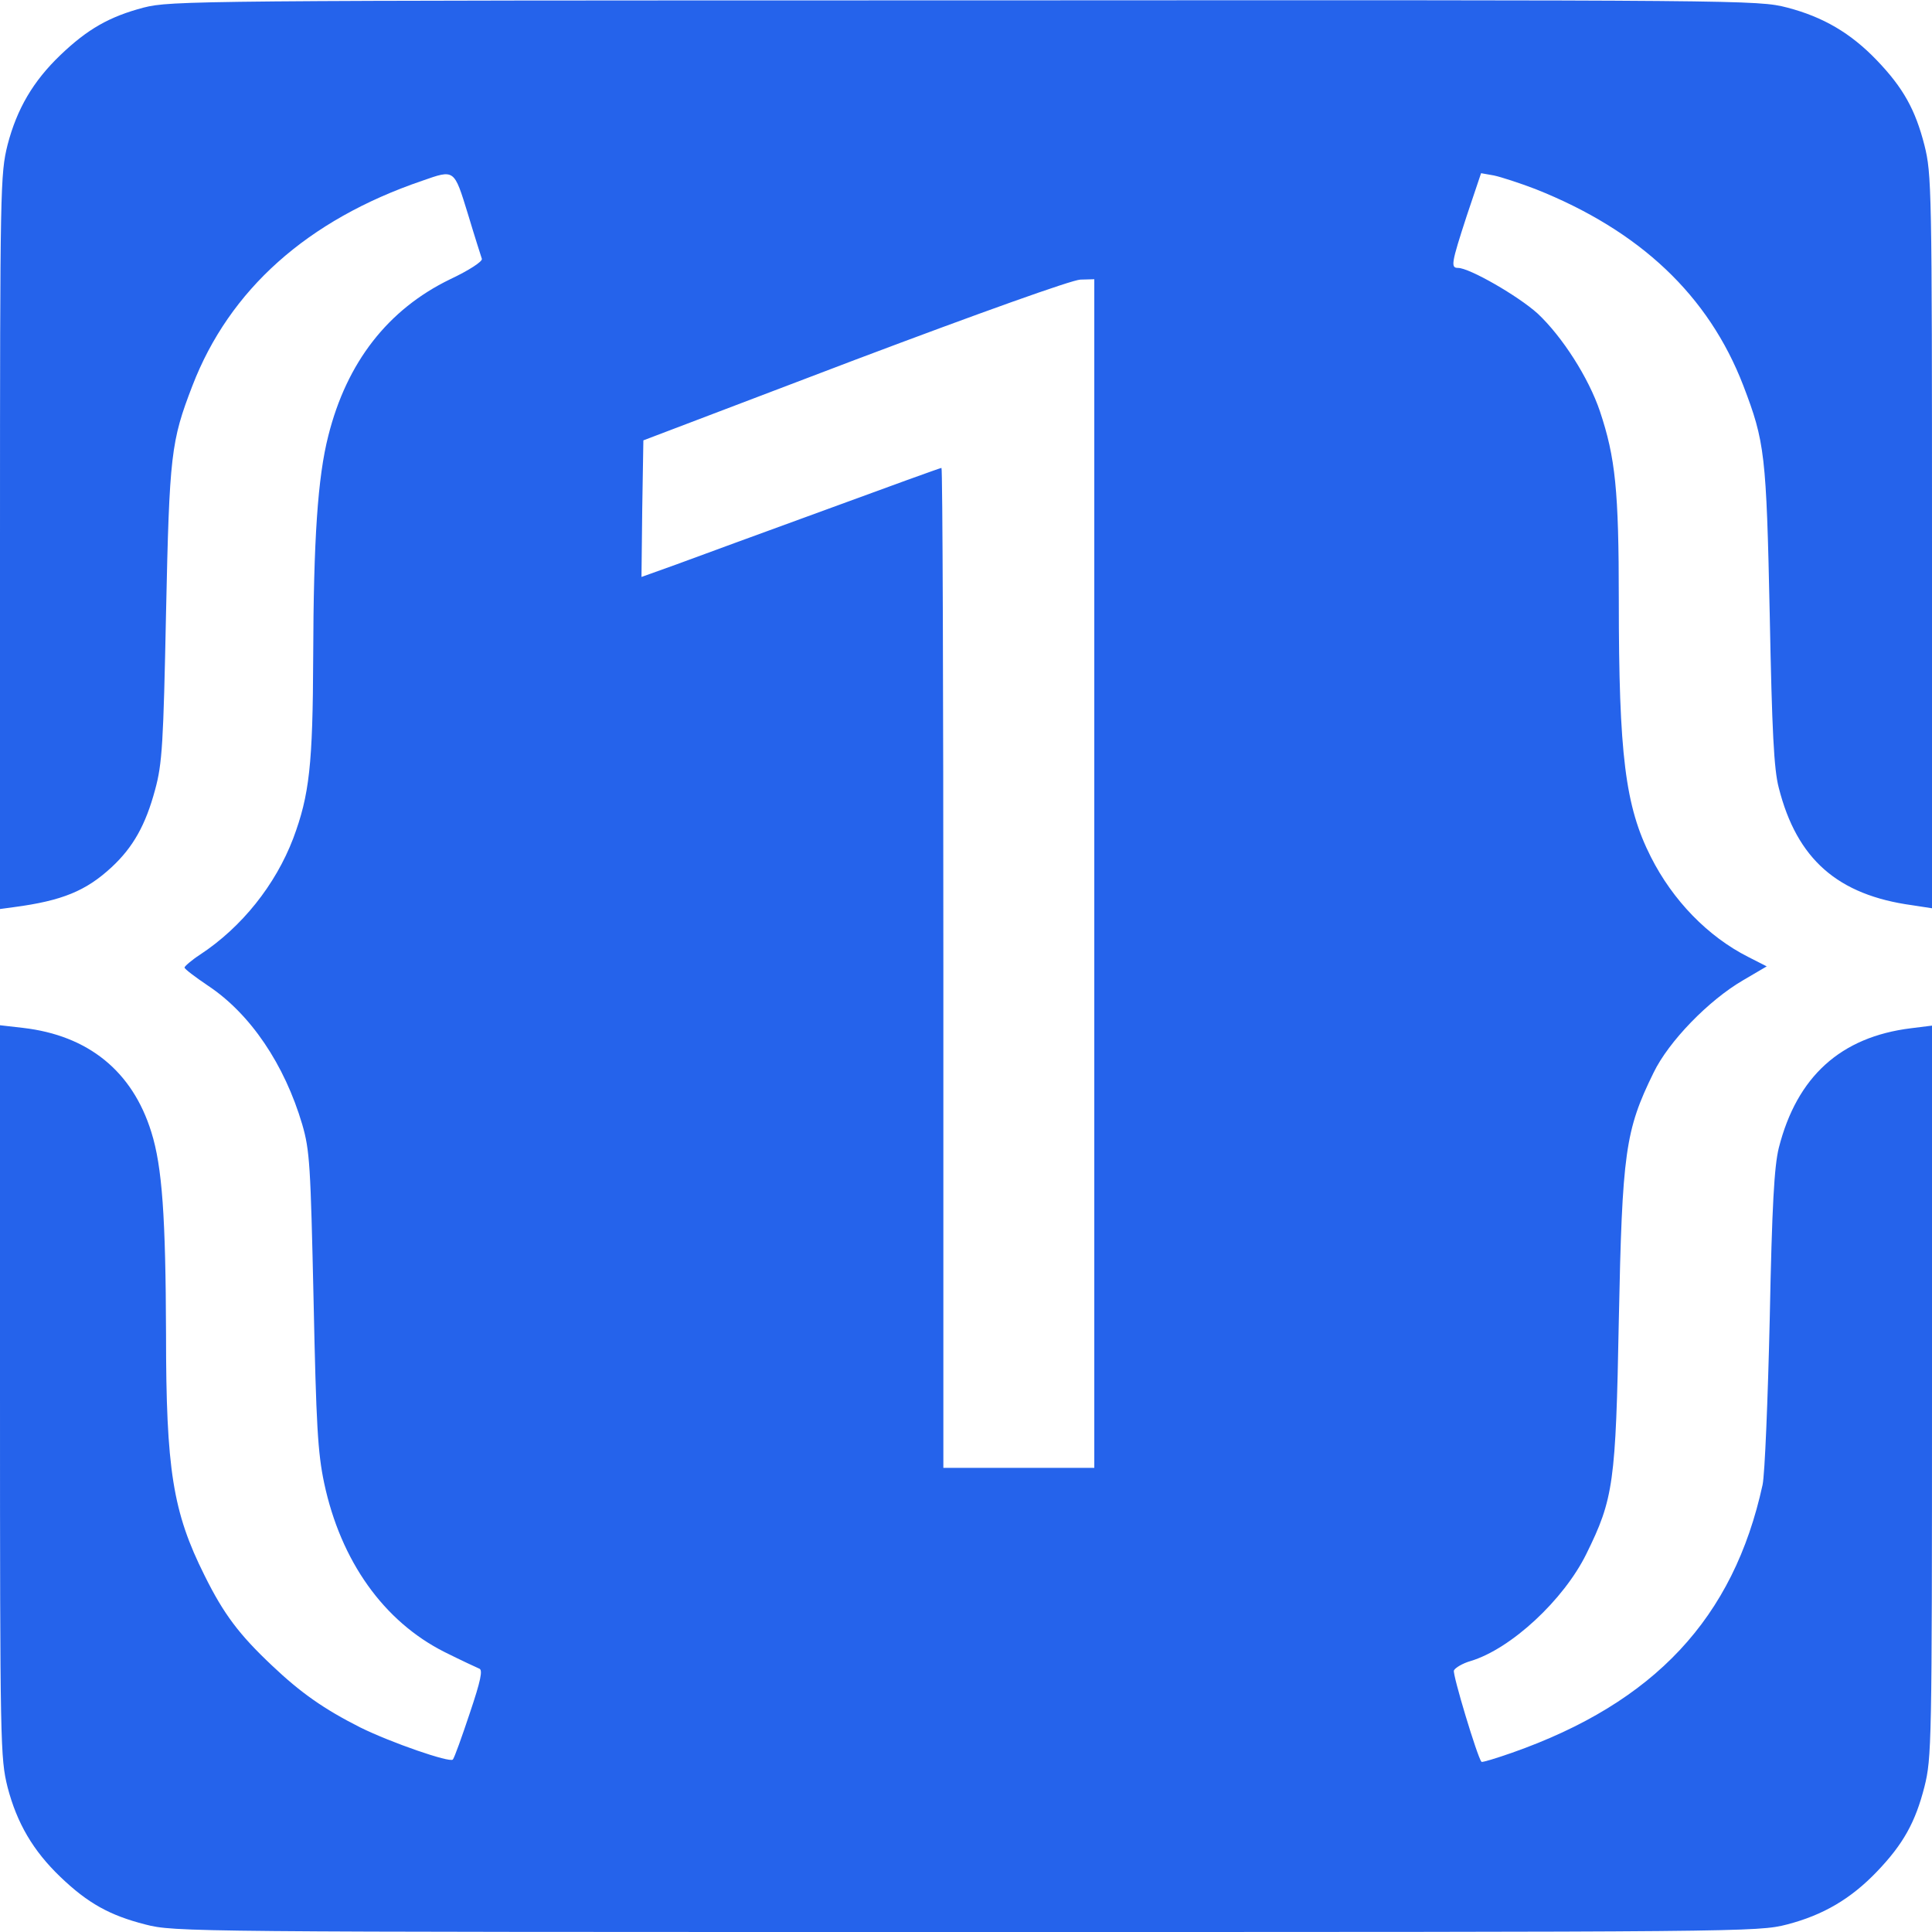
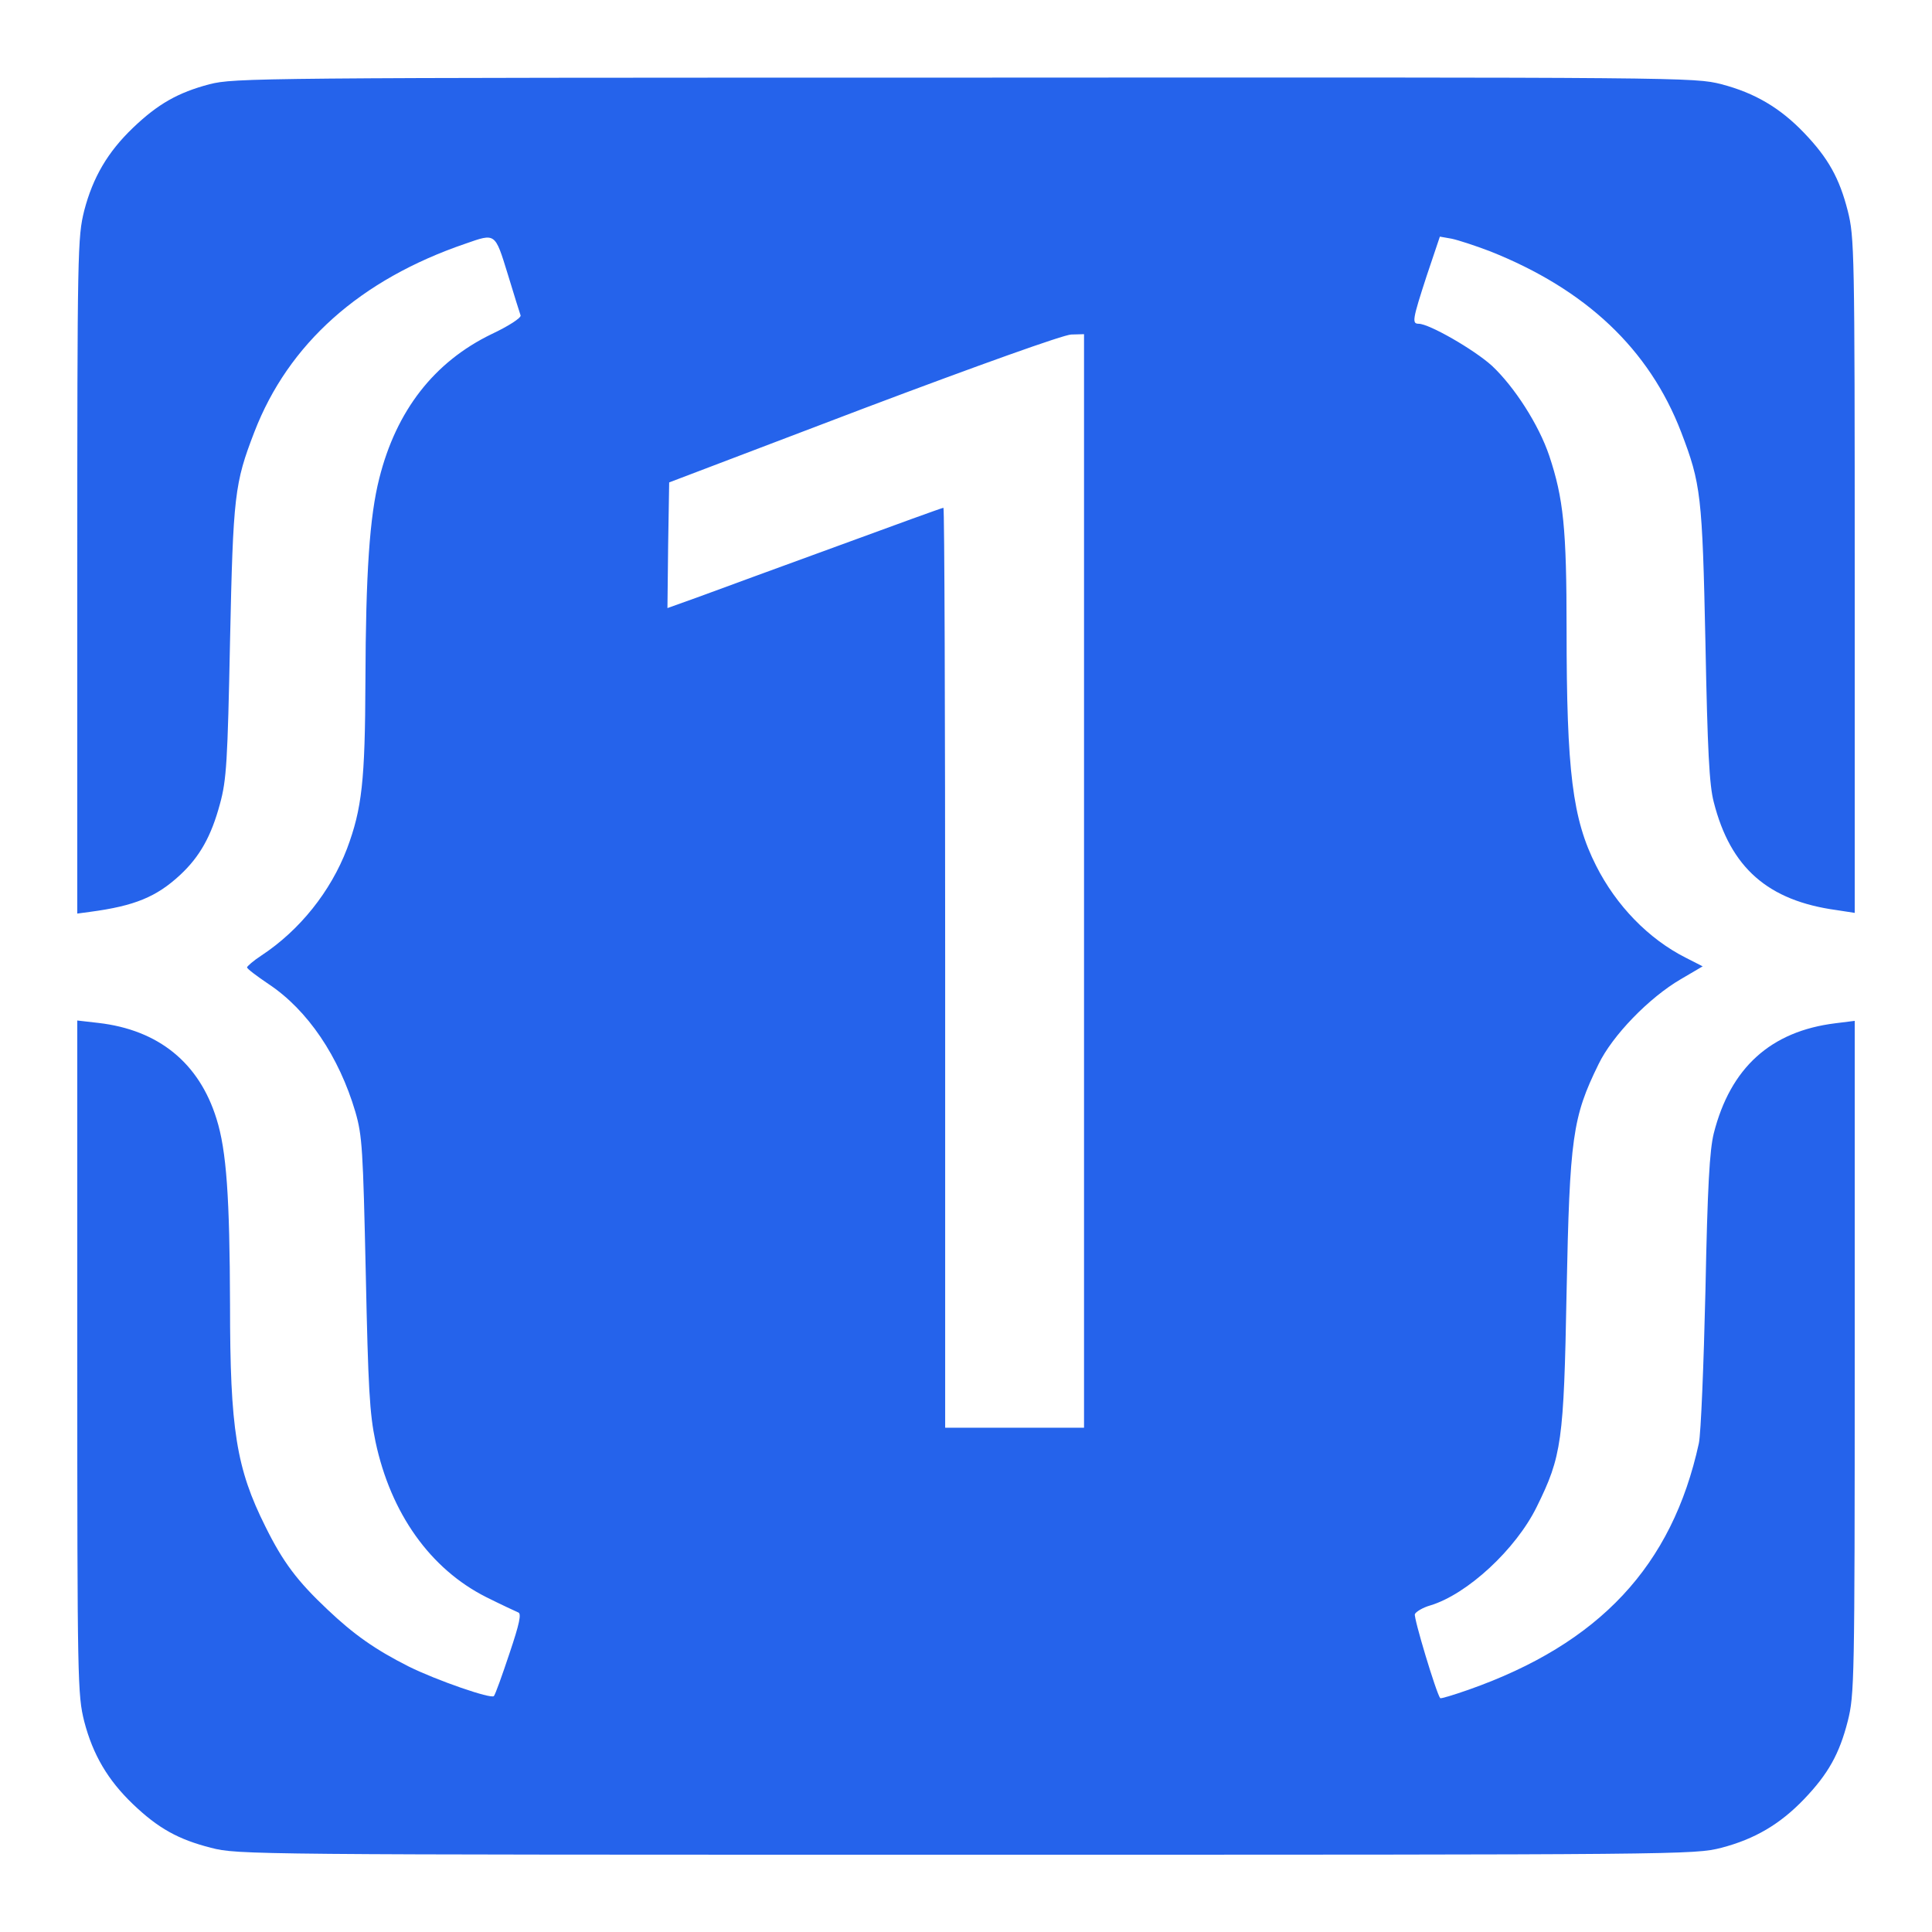
- <svg xmlns="http://www.w3.org/2000/svg" width="48" height="48" class="block h-9 w-auto" version="1.0" viewBox="0 0 512 512">
-   <path fill="#2563eb" d="M38.1 2C29 4.4 23.2 7.7 16 14.6S4.5 28.8 2 38.4C.1 46.1 0 49.3 0 143.6v97.3l3.7-.5c12.8-1.7 19.1-4.3 25.9-10.6 5.7-5.3 9-11.2 11.5-20.5 1.9-6.9 2.2-12.3 2.9-46.8.9-42.2 1.3-45.5 7-60.3 9.8-25.4 30.4-43.9 60.9-54.3 8.6-3 8.4-3.2 12.1 8.8 1.8 6 3.5 11.3 3.7 11.9.2.7-3.5 3.1-8.4 5.4-16.5 8-27.4 22-32.3 41.5-2.8 11-3.9 27.3-4 58.5-.1 28.7-1 36.7-5.3 48.2C73 234.5 64.1 245.7 53 253c-2.3 1.5-4.1 3.1-4.1 3.4 0 .4 2.8 2.5 6.2 4.8 11.3 7.5 20.3 20.9 25 36.8 2 6.9 2.2 10.8 3 46.5.7 33.2 1.1 40.4 2.8 48.5 4.4 20.7 15.8 36.7 31.9 44.8 4.4 2.2 8.5 4.1 9.2 4.4 1 .3.4 3.2-2.5 11.8-2.1 6.3-4.1 11.9-4.5 12.3-.8.9-16.4-4.5-24.5-8.5-9.7-4.9-15.8-9.2-23.4-16.4-8.7-8.2-12.8-13.6-17.9-23.9-8.4-16.8-10.2-28-10.2-64-.1-30.9-1-44.3-3.9-53.5-5-16.1-16.7-25.6-34-27.6l-6.1-.7v97c0 94 .1 97.2 2 104.9 2.5 9.6 6.8 16.9 14 23.8 7.3 7 13.1 10.2 22.5 12.6 7.7 2 11.1 2 217.5 2 207 0 209.8 0 217.6-2 9.6-2.5 16.9-6.8 23.8-14 7-7.3 10.2-13.1 12.6-22.5 1.9-7.6 2-11.1 2-104.8v-96.9l-5.6.7c-18.6 2.3-30.2 12.8-35 31.7-1.2 4.9-1.8 15-2.4 45.3-.5 21.4-1.3 41.2-1.9 44-7.7 35.3-28.6 57.7-66.4 71-4.3 1.5-7.9 2.6-8.1 2.4-1.1-1.3-7.7-23.2-7.3-24.2.3-.7 2.3-1.9 4.4-2.5 10.7-3.2 24.7-16.2 30.7-28.4 7.2-14.6 7.8-18.8 8.6-61.8.9-44.7 1.7-50.4 9.2-65.7 4-8.3 14.6-19.2 23.7-24.5l6.3-3.7-4.9-2.5c-10.7-5.4-20-15-25.8-26.5-6.8-13.4-8.5-27.1-8.5-68.1 0-29.1-.9-37.7-5-50-3-8.9-10-19.8-16.5-25.9-5.2-4.7-18.1-12.1-21.1-12.1-2 0-1.8-1.2 2.3-13.8l3.8-11.3 3.4.6c1.9.4 6.8 2 11 3.6 27.7 11 45.9 28.2 55.1 52.1 5.7 14.9 6.1 18.1 7 60.8.6 30.8 1.1 40.9 2.4 45.8 4.8 18.9 15.6 28.4 35.4 31.1l5.2.8v-97.2c0-93.9-.1-97.4-2-105-2.4-9.4-5.6-15.2-12.6-22.5-6.9-7.2-14.2-11.5-23.8-14-7.8-2-10.5-2-218-1.9C51.1.1 45.3.2 38.1 2M290 231.5V389h-40V256.5c0-72.9-.2-132.5-.5-132.5s-14.1 5-30.7 11.1c-16.7 6.1-34.5 12.6-39.6 14.5l-9.2 3.3.2-18.1.3-18.1 56-21.3c33.4-12.6 57.5-21.2 59.8-21.3l3.7-.1z" />
+ <svg xmlns="http://www.w3.org/2000/svg" viewBox="0 0 100 100" width="100" height="100" role="img" aria-label="OneSimpleApi">
+   <svg x="4" y="4" width="92" height="92" viewBox="0 0 512 512" preserveAspectRatio="xMidYMid meet" overflow="visible">
+     <path fill="#2563eb" d="M38.1 2C29 4.4 23.2 7.7 16 14.6S4.5 28.8 2 38.4C.1 46.1 0 49.3 0 143.6v97.3l3.7-.5c12.8-1.7 19.1-4.3 25.9-10.6 5.7-5.3 9-11.2 11.5-20.5 1.9-6.9 2.2-12.3 2.9-46.8.9-42.2 1.3-45.5 7-60.3 9.8-25.4 30.4-43.9 60.9-54.3 8.6-3 8.4-3.2 12.1 8.8 1.8 6 3.5 11.3 3.7 11.9.2.7-3.5 3.1-8.4 5.4-16.5 8-27.4 22-32.3 41.5-2.8 11-3.9 27.3-4 58.5-.1 28.7-1 36.7-5.3 48.2C73 234.5 64.1 245.7 53 253c-2.3 1.5-4.1 3.1-4.1 3.4 0 .4 2.8 2.5 6.2 4.8 11.3 7.5 20.3 20.9 25 36.8 2 6.9 2.2 10.8 3 46.5.7 33.2 1.1 40.4 2.8 48.5 4.4 20.7 15.8 36.7 31.9 44.8 4.4 2.2 8.5 4.1 9.2 4.4 1 .3.4 3.2-2.5 11.8-2.1 6.3-4.1 11.9-4.5 12.3-.8.9-16.4-4.5-24.5-8.5-9.7-4.9-15.8-9.2-23.4-16.4-8.7-8.2-12.8-13.6-17.9-23.9-8.4-16.8-10.2-28-10.2-64-.1-30.9-1-44.3-3.9-53.5-5-16.1-16.7-25.6-34-27.6l-6.1-.7v97c0 94 .1 97.2 2 104.9 2.5 9.6 6.8 16.9 14 23.8 7.3 7 13.1 10.2 22.5 12.6 7.7 2 11.1 2 217.5 2 207 0 209.8 0 217.6-2 9.6-2.5 16.9-6.8 23.8-14 7-7.3 10.2-13.1 12.6-22.5 1.9-7.6 2-11.1 2-104.8v-96.9l-5.6.7c-18.6 2.3-30.2 12.8-35 31.7-1.2 4.9-1.8 15-2.4 45.3-.5 21.4-1.3 41.2-1.9 44-7.7 35.3-28.6 57.7-66.4 71-4.3 1.5-7.9 2.6-8.1 2.4-1.1-1.3-7.7-23.2-7.3-24.2.3-.7 2.3-1.9 4.4-2.5 10.7-3.2 24.7-16.2 30.7-28.4 7.2-14.6 7.8-18.8 8.6-61.8.9-44.7 1.7-50.4 9.2-65.7 4-8.3 14.6-19.2 23.7-24.5l6.3-3.7-4.9-2.5c-10.7-5.4-20-15-25.8-26.5-6.8-13.4-8.5-27.1-8.5-68.1 0-29.1-.9-37.7-5-50-3-8.9-10-19.8-16.5-25.9-5.2-4.7-18.1-12.1-21.1-12.1-2 0-1.8-1.2 2.3-13.8l3.8-11.3 3.4.6c1.9.4 6.8 2 11 3.6 27.7 11 45.9 28.2 55.1 52.1 5.7 14.9 6.1 18.1 7 60.8.6 30.8 1.1 40.9 2.4 45.8 4.8 18.9 15.6 28.4 35.4 31.1l5.2.8v-97.2c0-93.9-.1-97.4-2-105-2.4-9.4-5.6-15.2-12.6-22.5-6.9-7.2-14.2-11.5-23.8-14-7.8-2-10.5-2-218-1.9C51.1.1 45.3.2 38.1 2M290 231.5V389h-40V256.5c0-72.9-.2-132.5-.5-132.5s-14.1 5-30.7 11.1c-16.7 6.1-34.5 12.6-39.6 14.5l-9.2 3.3.2-18.1.3-18.1 56-21.3c33.4-12.6 57.5-21.2 59.8-21.3l3.7-.1z" />
+   </svg>
</svg>
